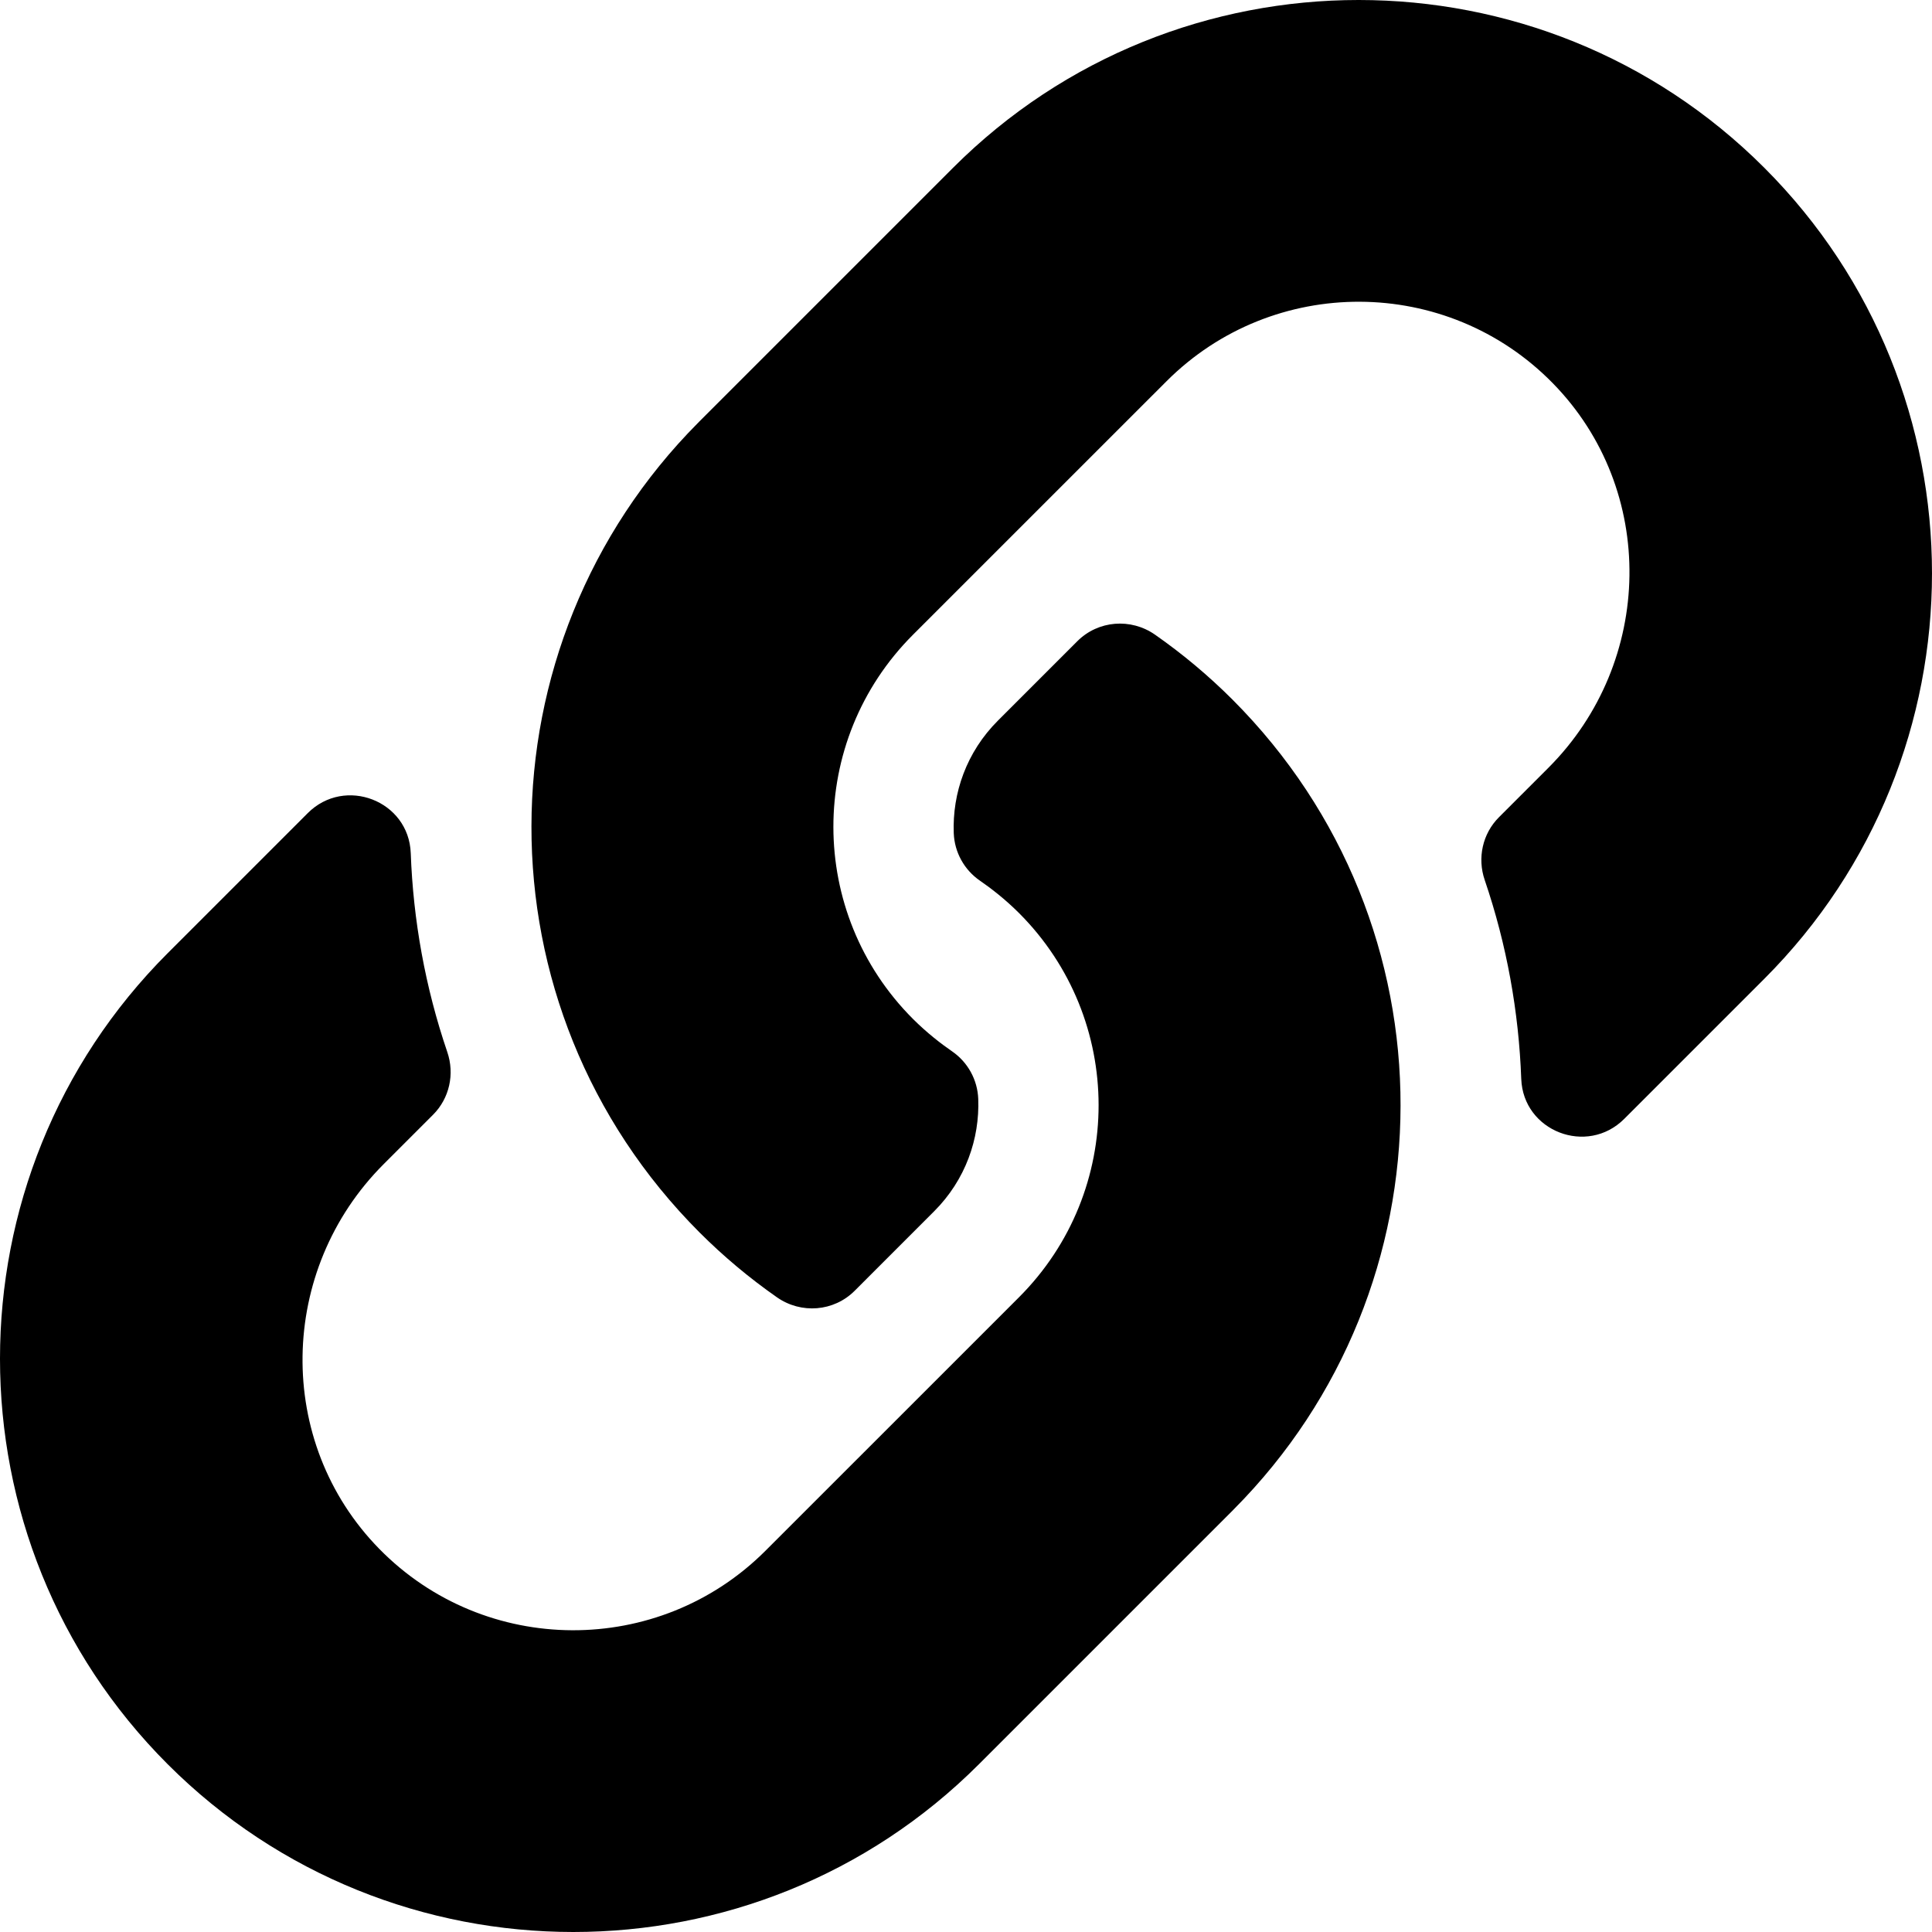
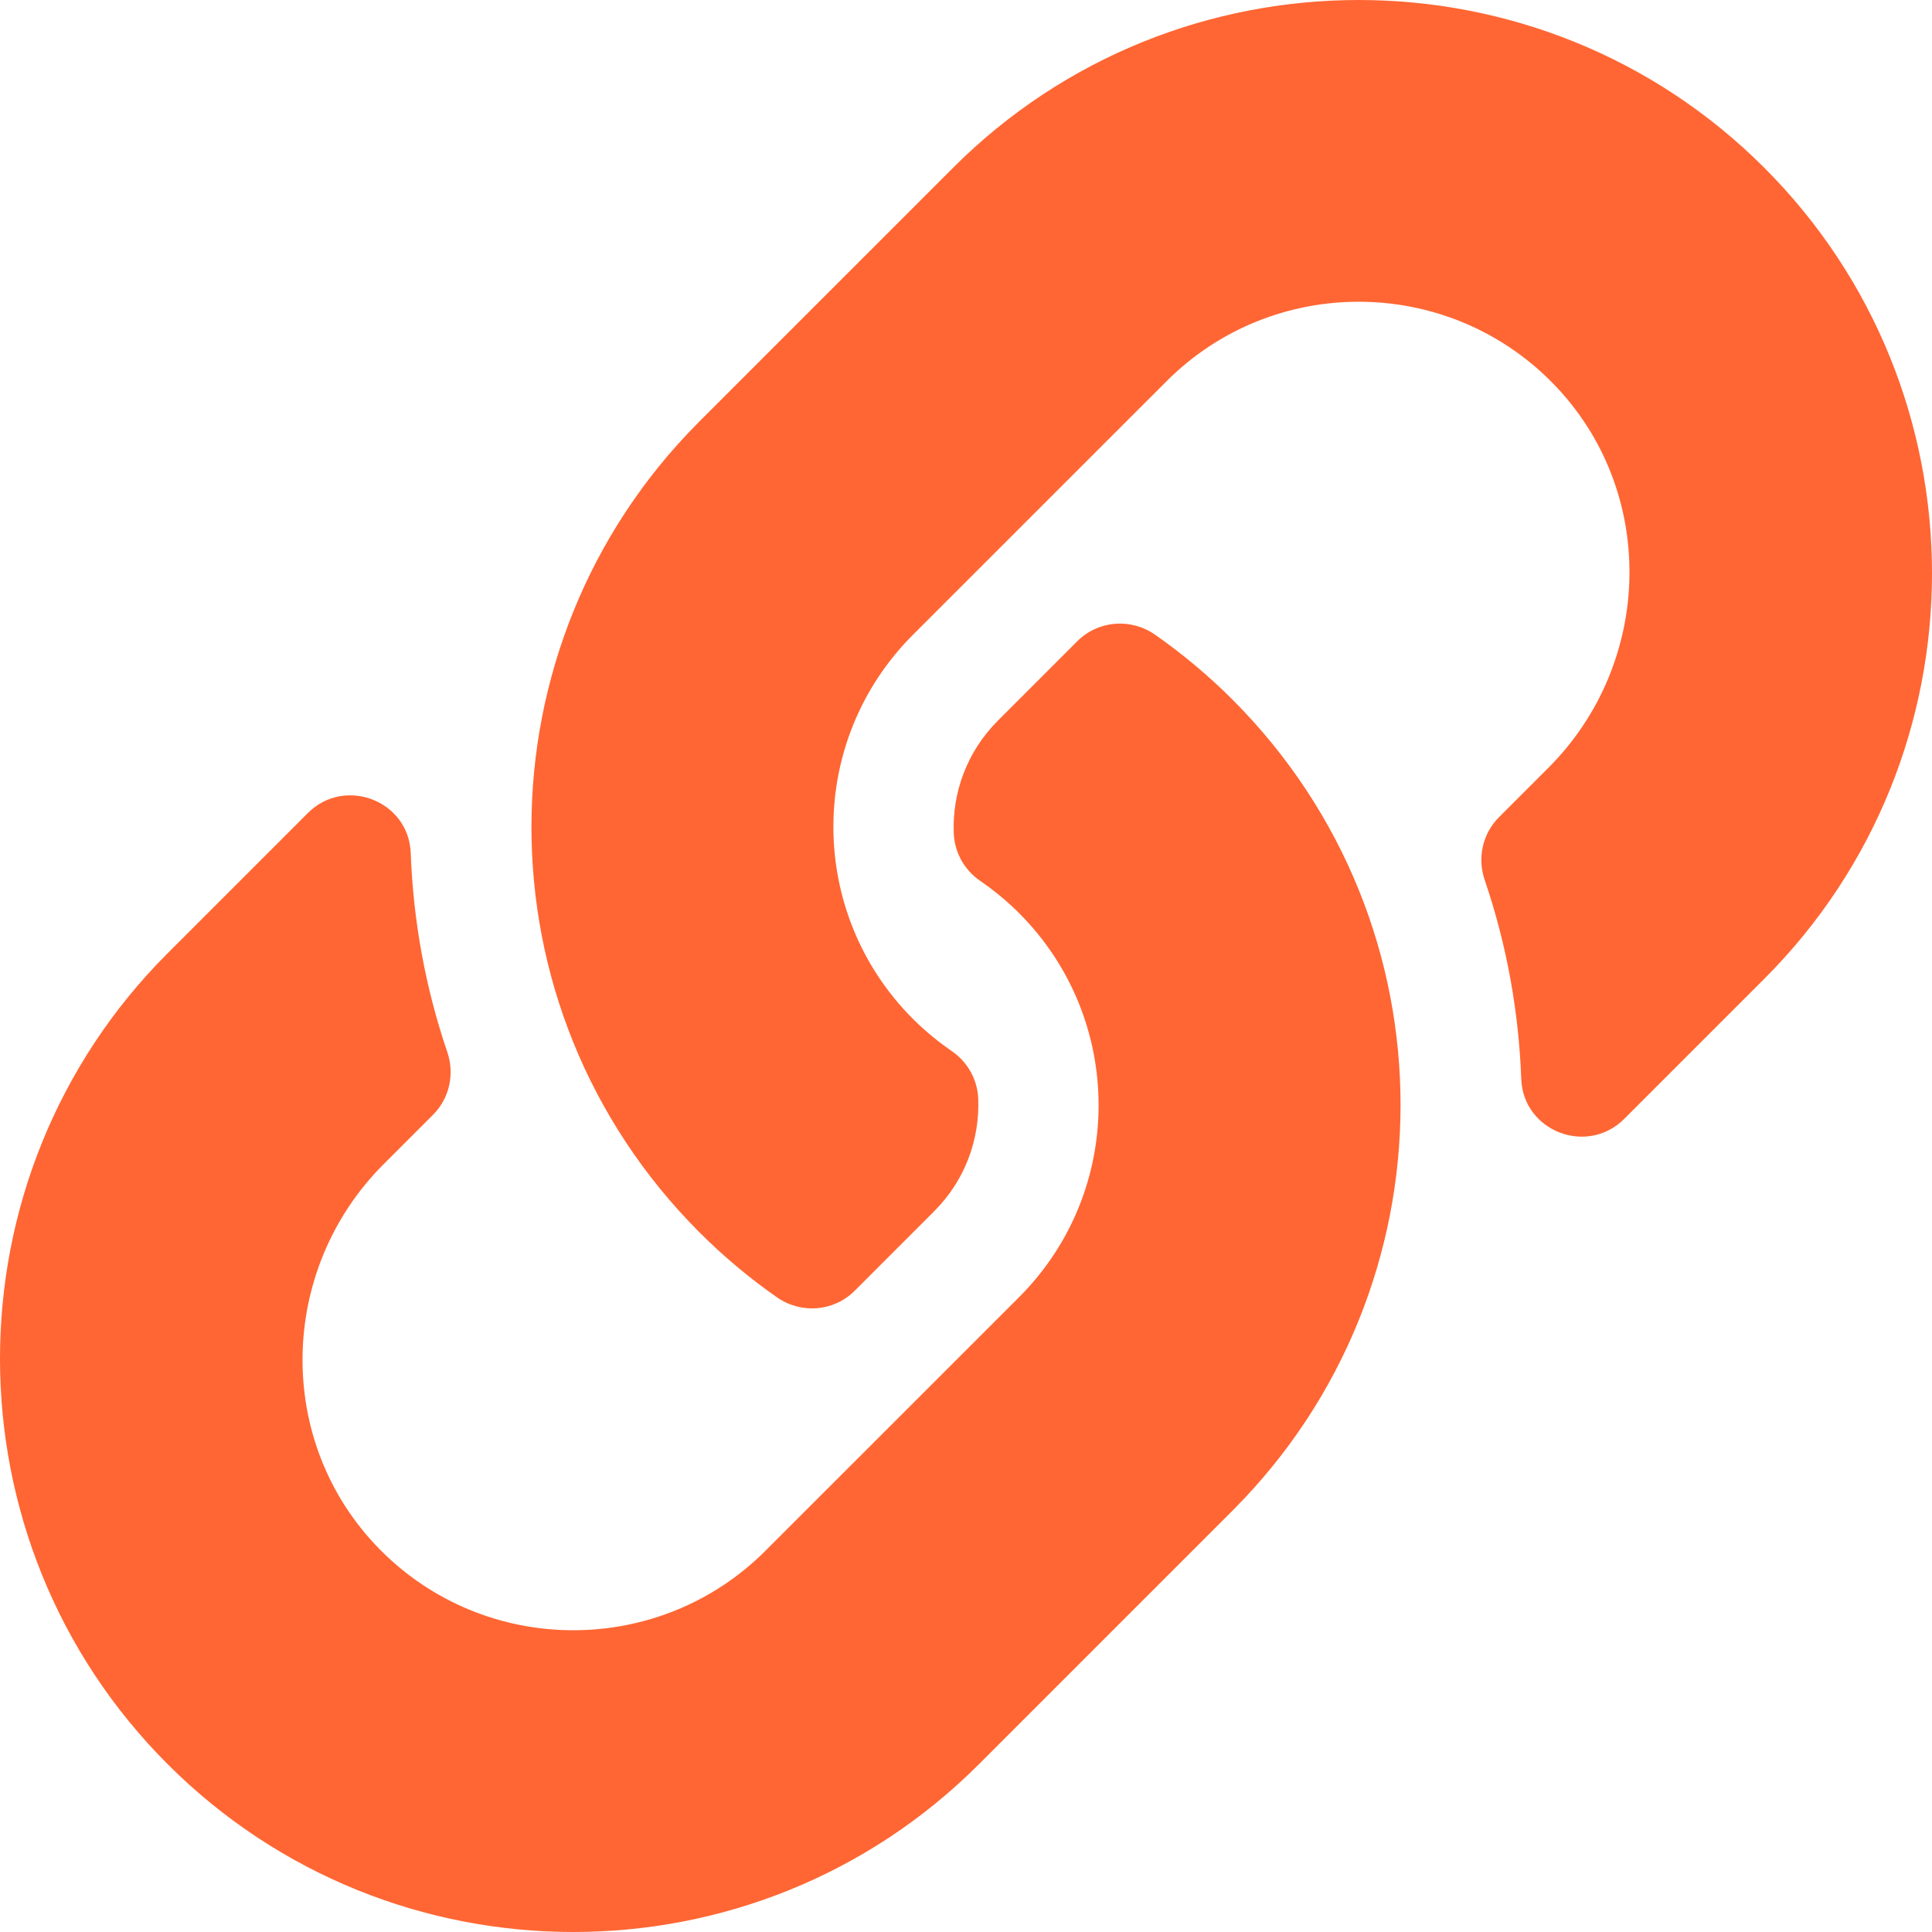
<svg xmlns="http://www.w3.org/2000/svg" aria-hidden="true" focusable="false" data-prefix="fas" data-icon="link" class="svg-inline--fa fa-link fa-w-16" role="img" viewBox="0 0 512 512">
-   <path fill="currentColor" d="M326.612 185.391c59.747 59.809 58.927 155.698.36 214.59-.11.12-.24.25-.36.37l-67.2 67.2c-59.27 59.27-155.699 59.262-214.96 0-59.27-59.26-59.27-155.7 0-214.96l37.106-37.106c9.84-9.84 26.786-3.3 27.294 10.606.648 17.722 3.826 35.527 9.69 52.721 1.986 5.822.567 12.262-3.783 16.612l-13.087 13.087c-28.026 28.026-28.905 73.66-1.155 101.96 28.024 28.579 74.086 28.749 102.325.51l67.2-67.19c28.191-28.191 28.073-73.757 0-101.83-3.701-3.694-7.429-6.564-10.341-8.569a16.037 16.037 0 0 1-6.947-12.606c-.396-10.567 3.348-21.456 11.698-29.806l21.054-21.055c5.521-5.521 14.182-6.199 20.584-1.731a152.482 152.482 0 0 1 20.522 17.197zM467.547 44.449c-59.261-59.262-155.69-59.27-214.96 0l-67.2 67.2c-.12.12-.25.25-.36.37-58.566 58.892-59.387 154.781.36 214.59a152.454 152.454 0 0 0 20.521 17.196c6.402 4.468 15.064 3.789 20.584-1.731l21.054-21.055c8.35-8.35 12.094-19.239 11.698-29.806a16.037 16.037 0 0 0-6.947-12.606c-2.912-2.005-6.64-4.875-10.341-8.569-28.073-28.073-28.191-73.639 0-101.83l67.2-67.19c28.239-28.239 74.3-28.069 102.325.51 27.75 28.3 26.872 73.934-1.155 101.96l-13.087 13.087c-4.35 4.35-5.769 10.79-3.783 16.612 5.864 17.194 9.042 34.999 9.69 52.721.509 13.906 17.454 20.446 27.294 10.606l37.106-37.106c59.271-59.259 59.271-155.699.001-214.959z" />
+   <path fill="#ff6633" d="M326.612 185.391c59.747 59.809 58.927 155.698.36 214.59-.11.12-.24.25-.36.37l-67.2 67.2c-59.27 59.27-155.699 59.262-214.96 0-59.27-59.26-59.27-155.7 0-214.96l37.106-37.106c9.84-9.84 26.786-3.3 27.294 10.606.648 17.722 3.826 35.527 9.69 52.721 1.986 5.822.567 12.262-3.783 16.612l-13.087 13.087c-28.026 28.026-28.905 73.66-1.155 101.96 28.024 28.579 74.086 28.749 102.325.51l67.2-67.19c28.191-28.191 28.073-73.757 0-101.83-3.701-3.694-7.429-6.564-10.341-8.569a16.037 16.037 0 0 1-6.947-12.606c-.396-10.567 3.348-21.456 11.698-29.806l21.054-21.055c5.521-5.521 14.182-6.199 20.584-1.731a152.482 152.482 0 0 1 20.522 17.197zM467.547 44.449c-59.261-59.262-155.69-59.27-214.96 0l-67.2 67.2c-.12.12-.25.25-.36.37-58.566 58.892-59.387 154.781.36 214.59a152.454 152.454 0 0 0 20.521 17.196c6.402 4.468 15.064 3.789 20.584-1.731l21.054-21.055c8.35-8.35 12.094-19.239 11.698-29.806a16.037 16.037 0 0 0-6.947-12.606c-2.912-2.005-6.64-4.875-10.341-8.569-28.073-28.073-28.191-73.639 0-101.83l67.2-67.19c28.239-28.239 74.3-28.069 102.325.51 27.75 28.3 26.872 73.934-1.155 101.96l-13.087 13.087c-4.35 4.35-5.769 10.79-3.783 16.612 5.864 17.194 9.042 34.999 9.69 52.721.509 13.906 17.454 20.446 27.294 10.606l37.106-37.106c59.271-59.259 59.271-155.699.001-214.959z" />
</svg>
